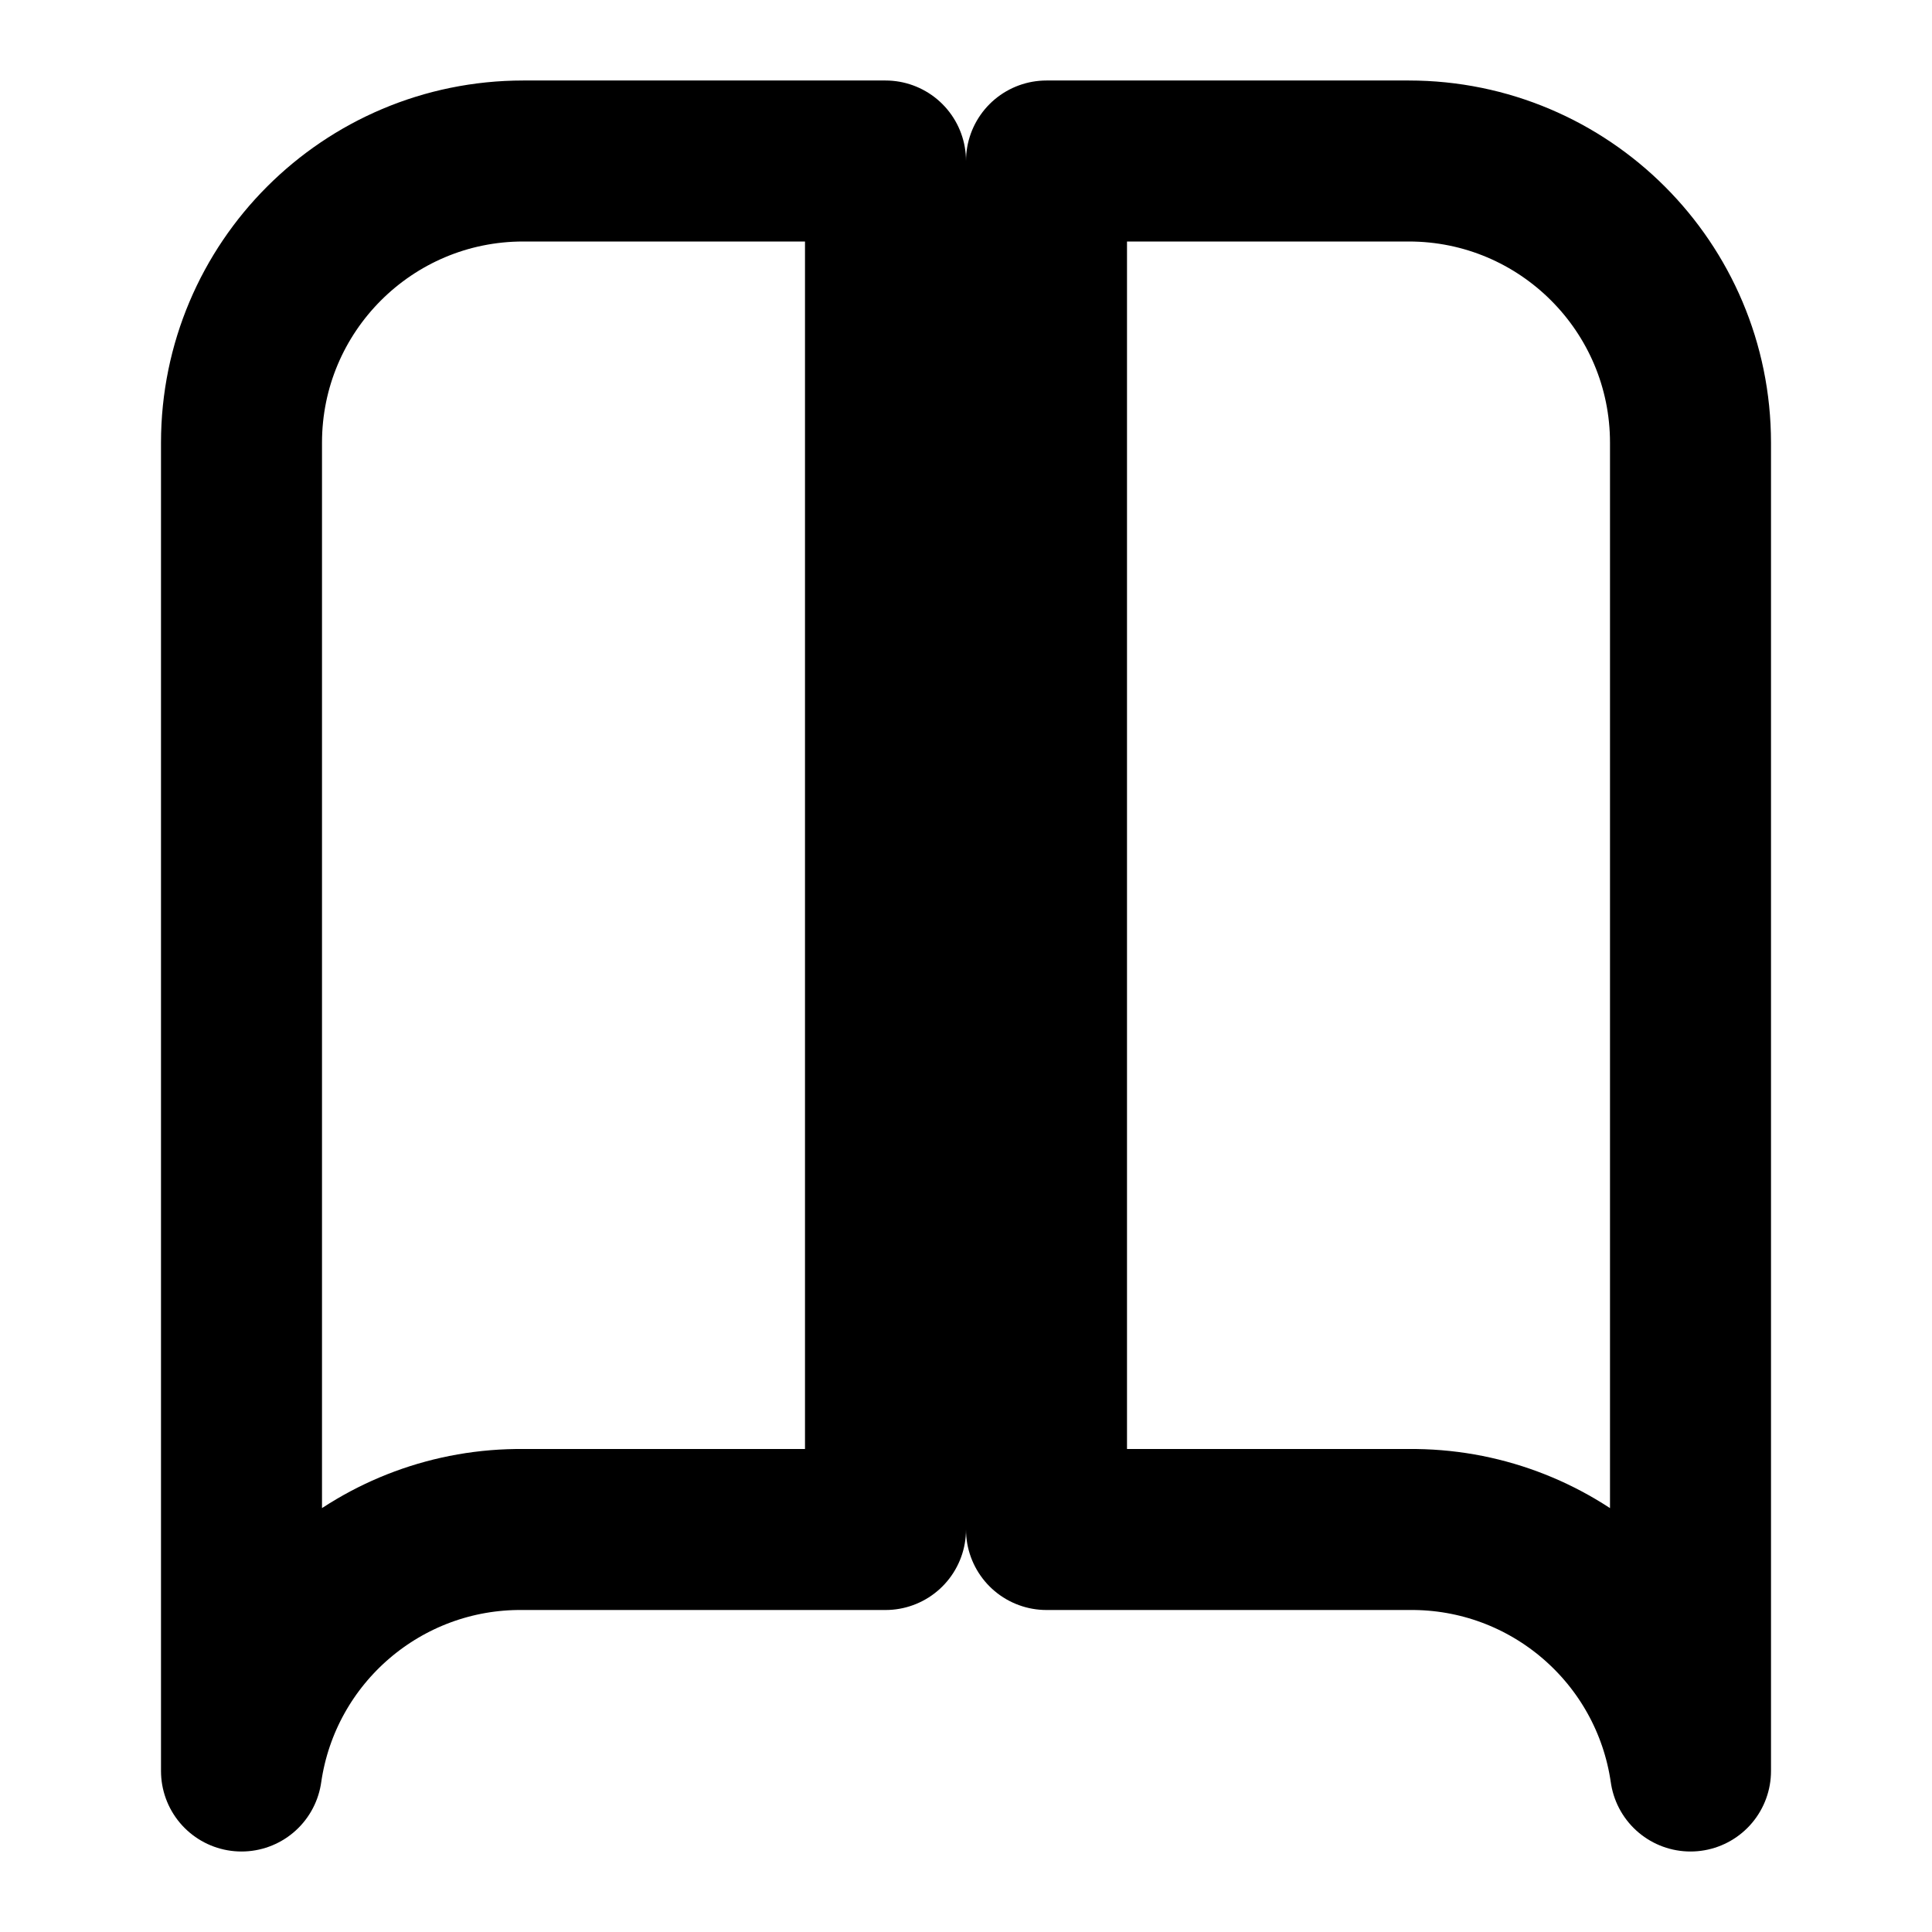
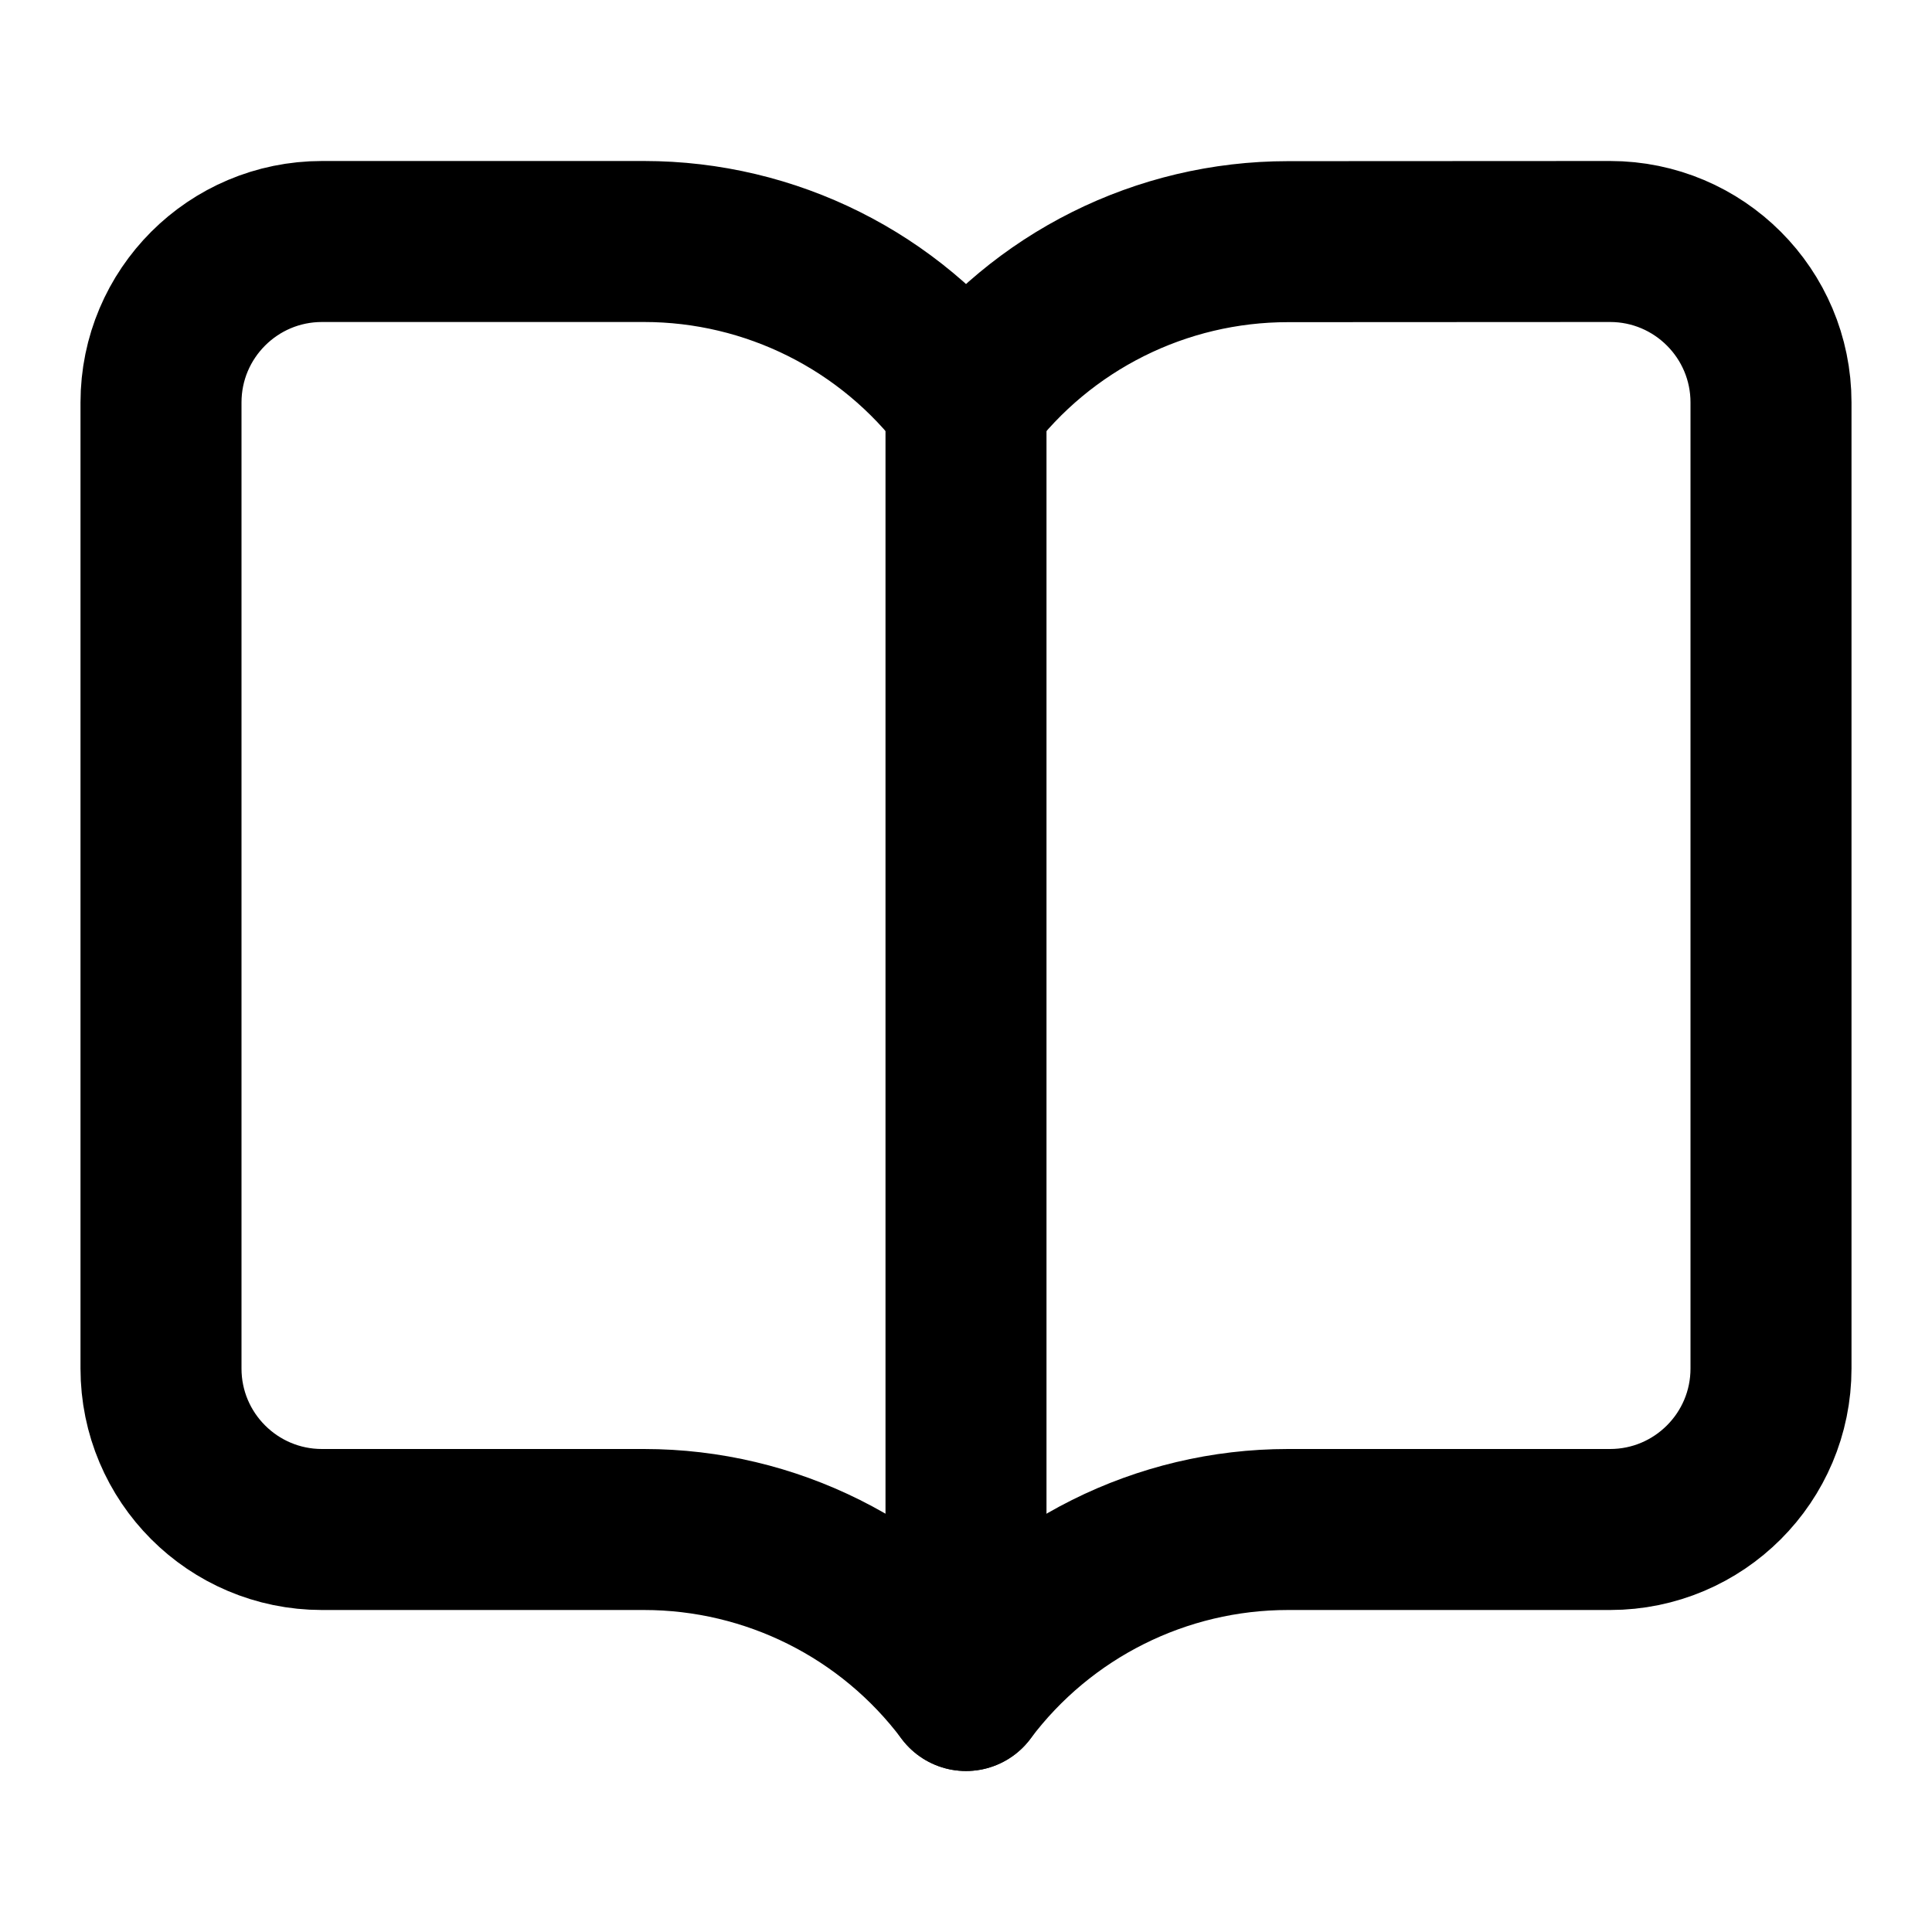
- <svg xmlns="http://www.w3.org/2000/svg" viewBox="0 0 24 24" width="24" height="24" fill="none" stroke="currentColor" stroke-width="2" stroke-linecap="round" stroke-linejoin="round">
-   <path d="M3 5.5A3.5 3.5 0 0 1 6.5 2H11v17H6.5A3.5 3.5 0 0 0 3 22V5.5ZM21 5.5A3.5 3.5 0 0 0 17.5 2H13v17h4.5a3.5 3.5 0 0 1 3.5 3V5.5Z" />
+ <svg xmlns="http://www.w3.org/2000/svg" width="24" height="24" viewBox="0 0 24 24" fill="none" stroke="currentColor" stroke-width="2" stroke-linecap="round" stroke-linejoin="round">
+   <path d="M12 5v16" />
+   <path d="M20.001 19A2 2 0 0022 17V5a2 2 0 00-1.999-2L16 3.002A5 5 0 0012 5a5 5 0 00-4-2H4a2 2 0 00-2 2v12a2 2 0 001.999 2H8a5 5 0 014 2 5 5 0 014-2z" />
</svg>
